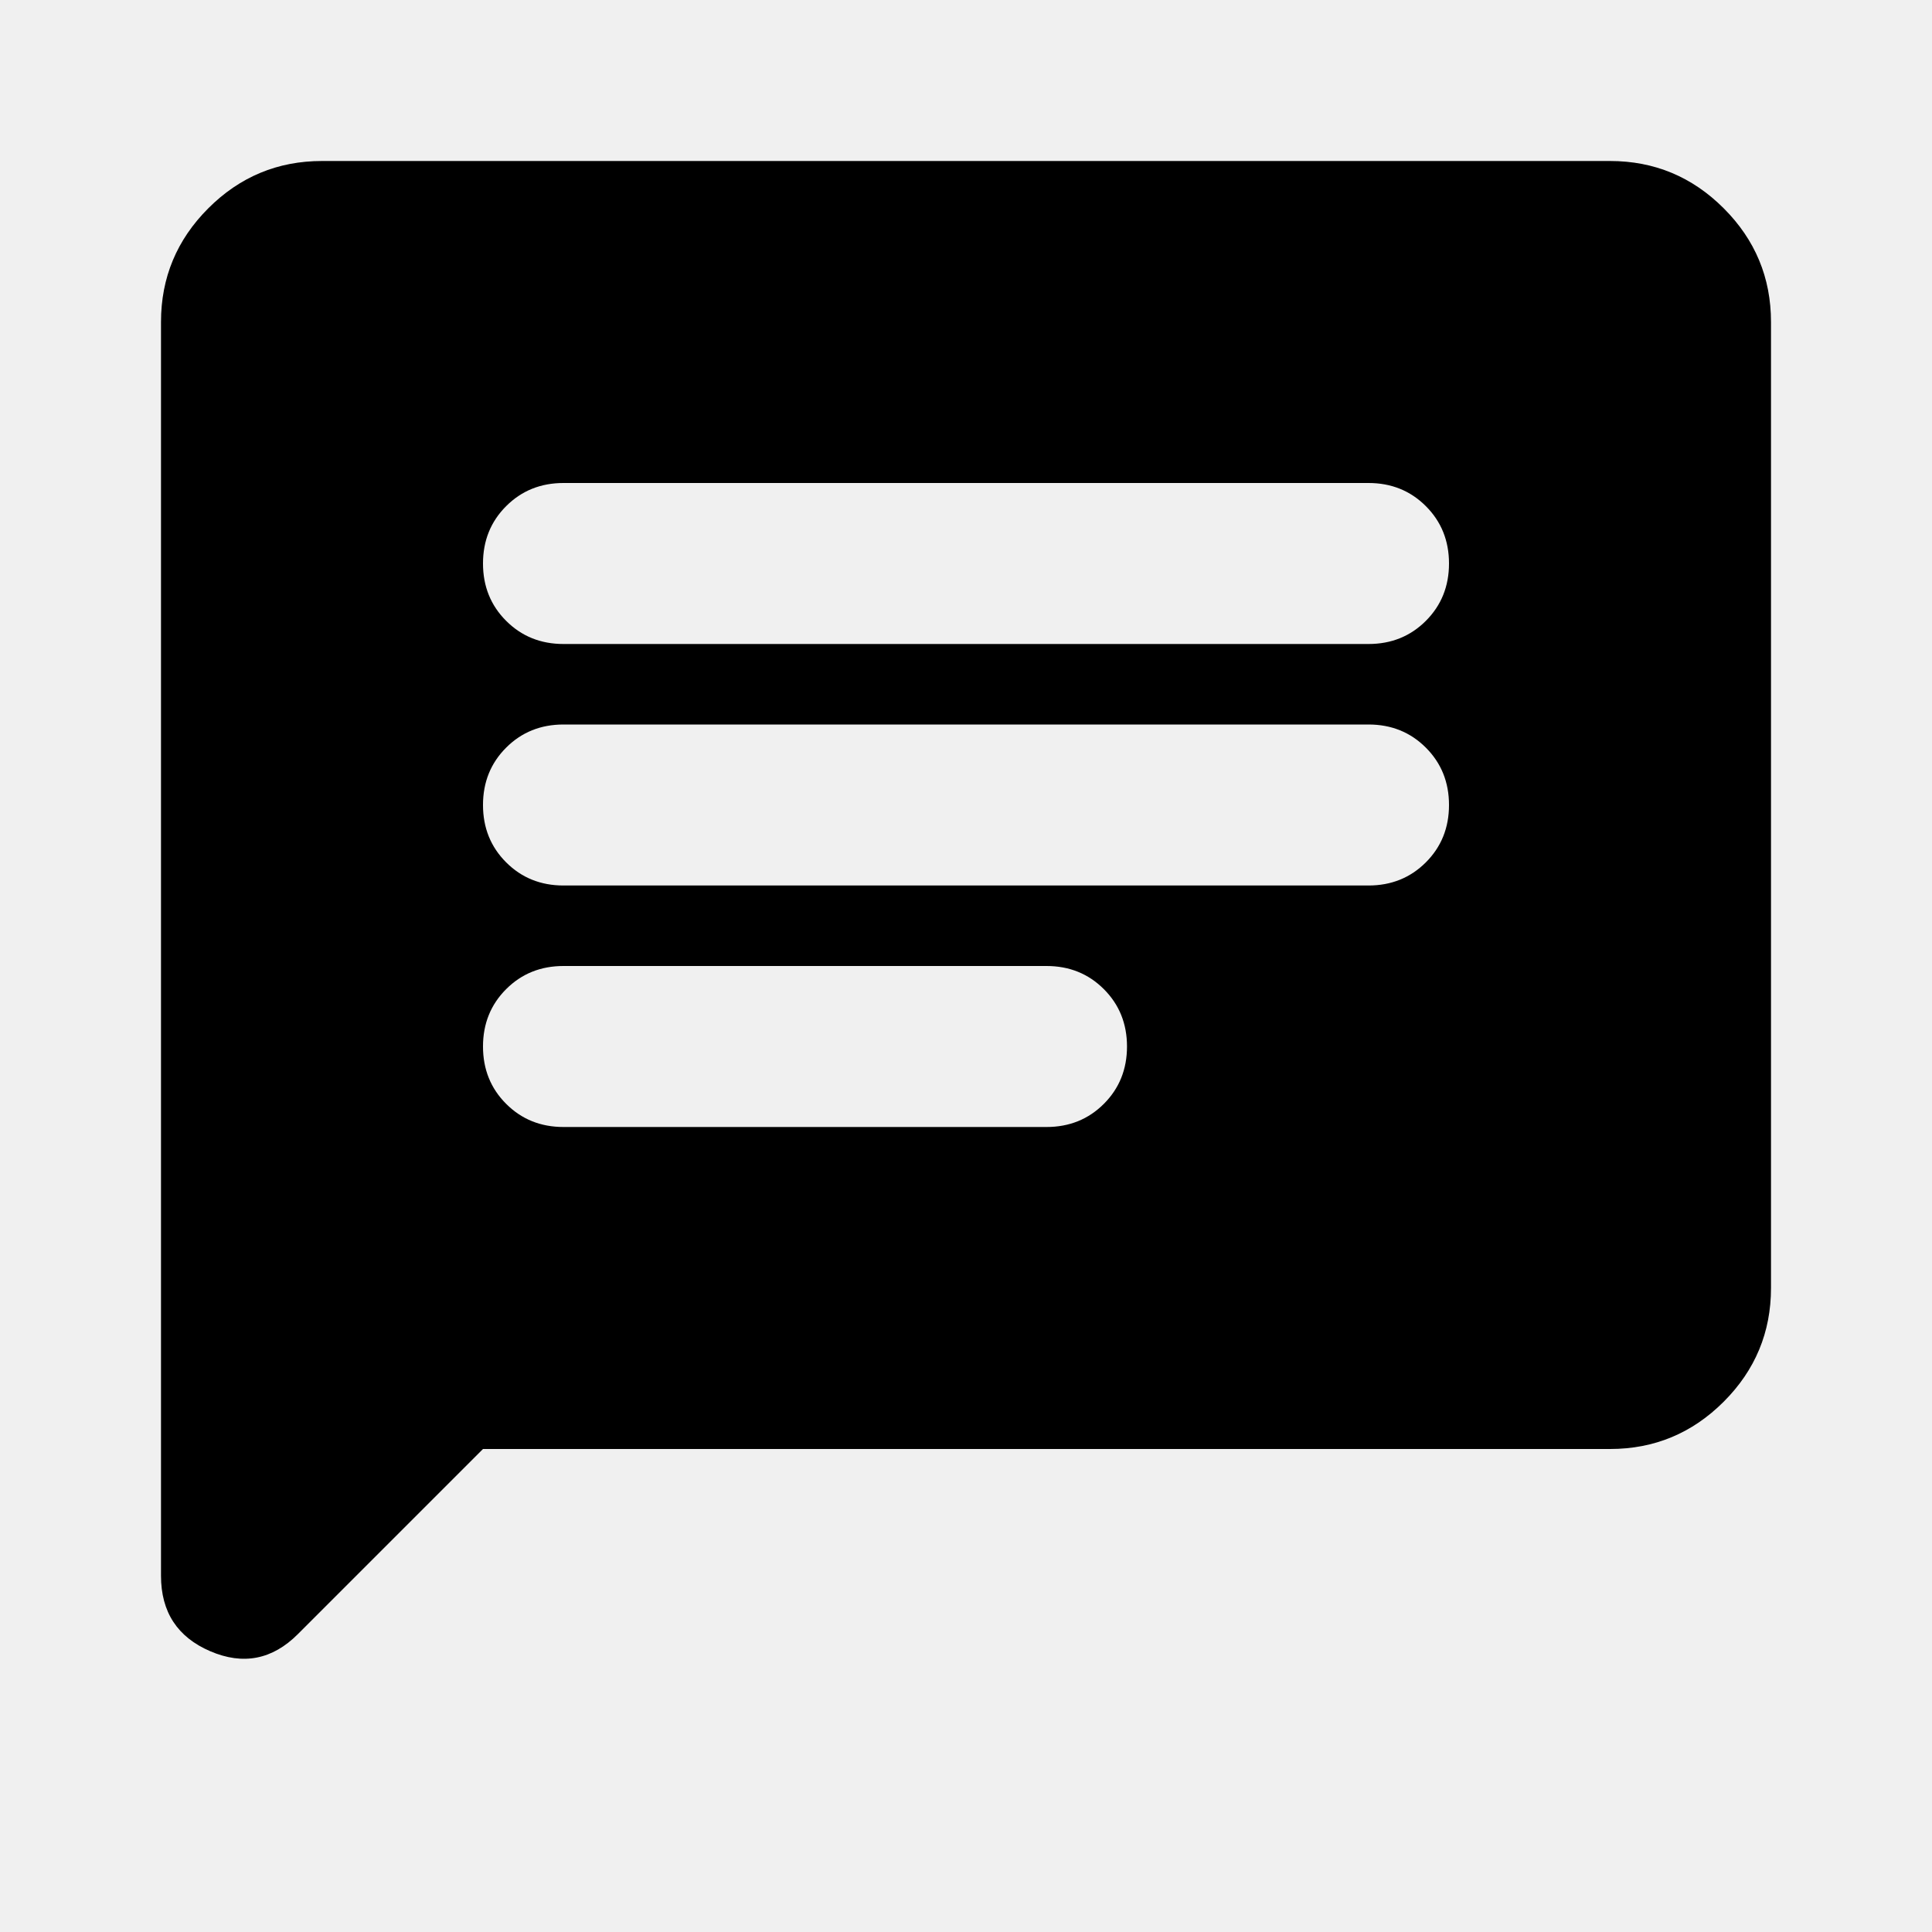
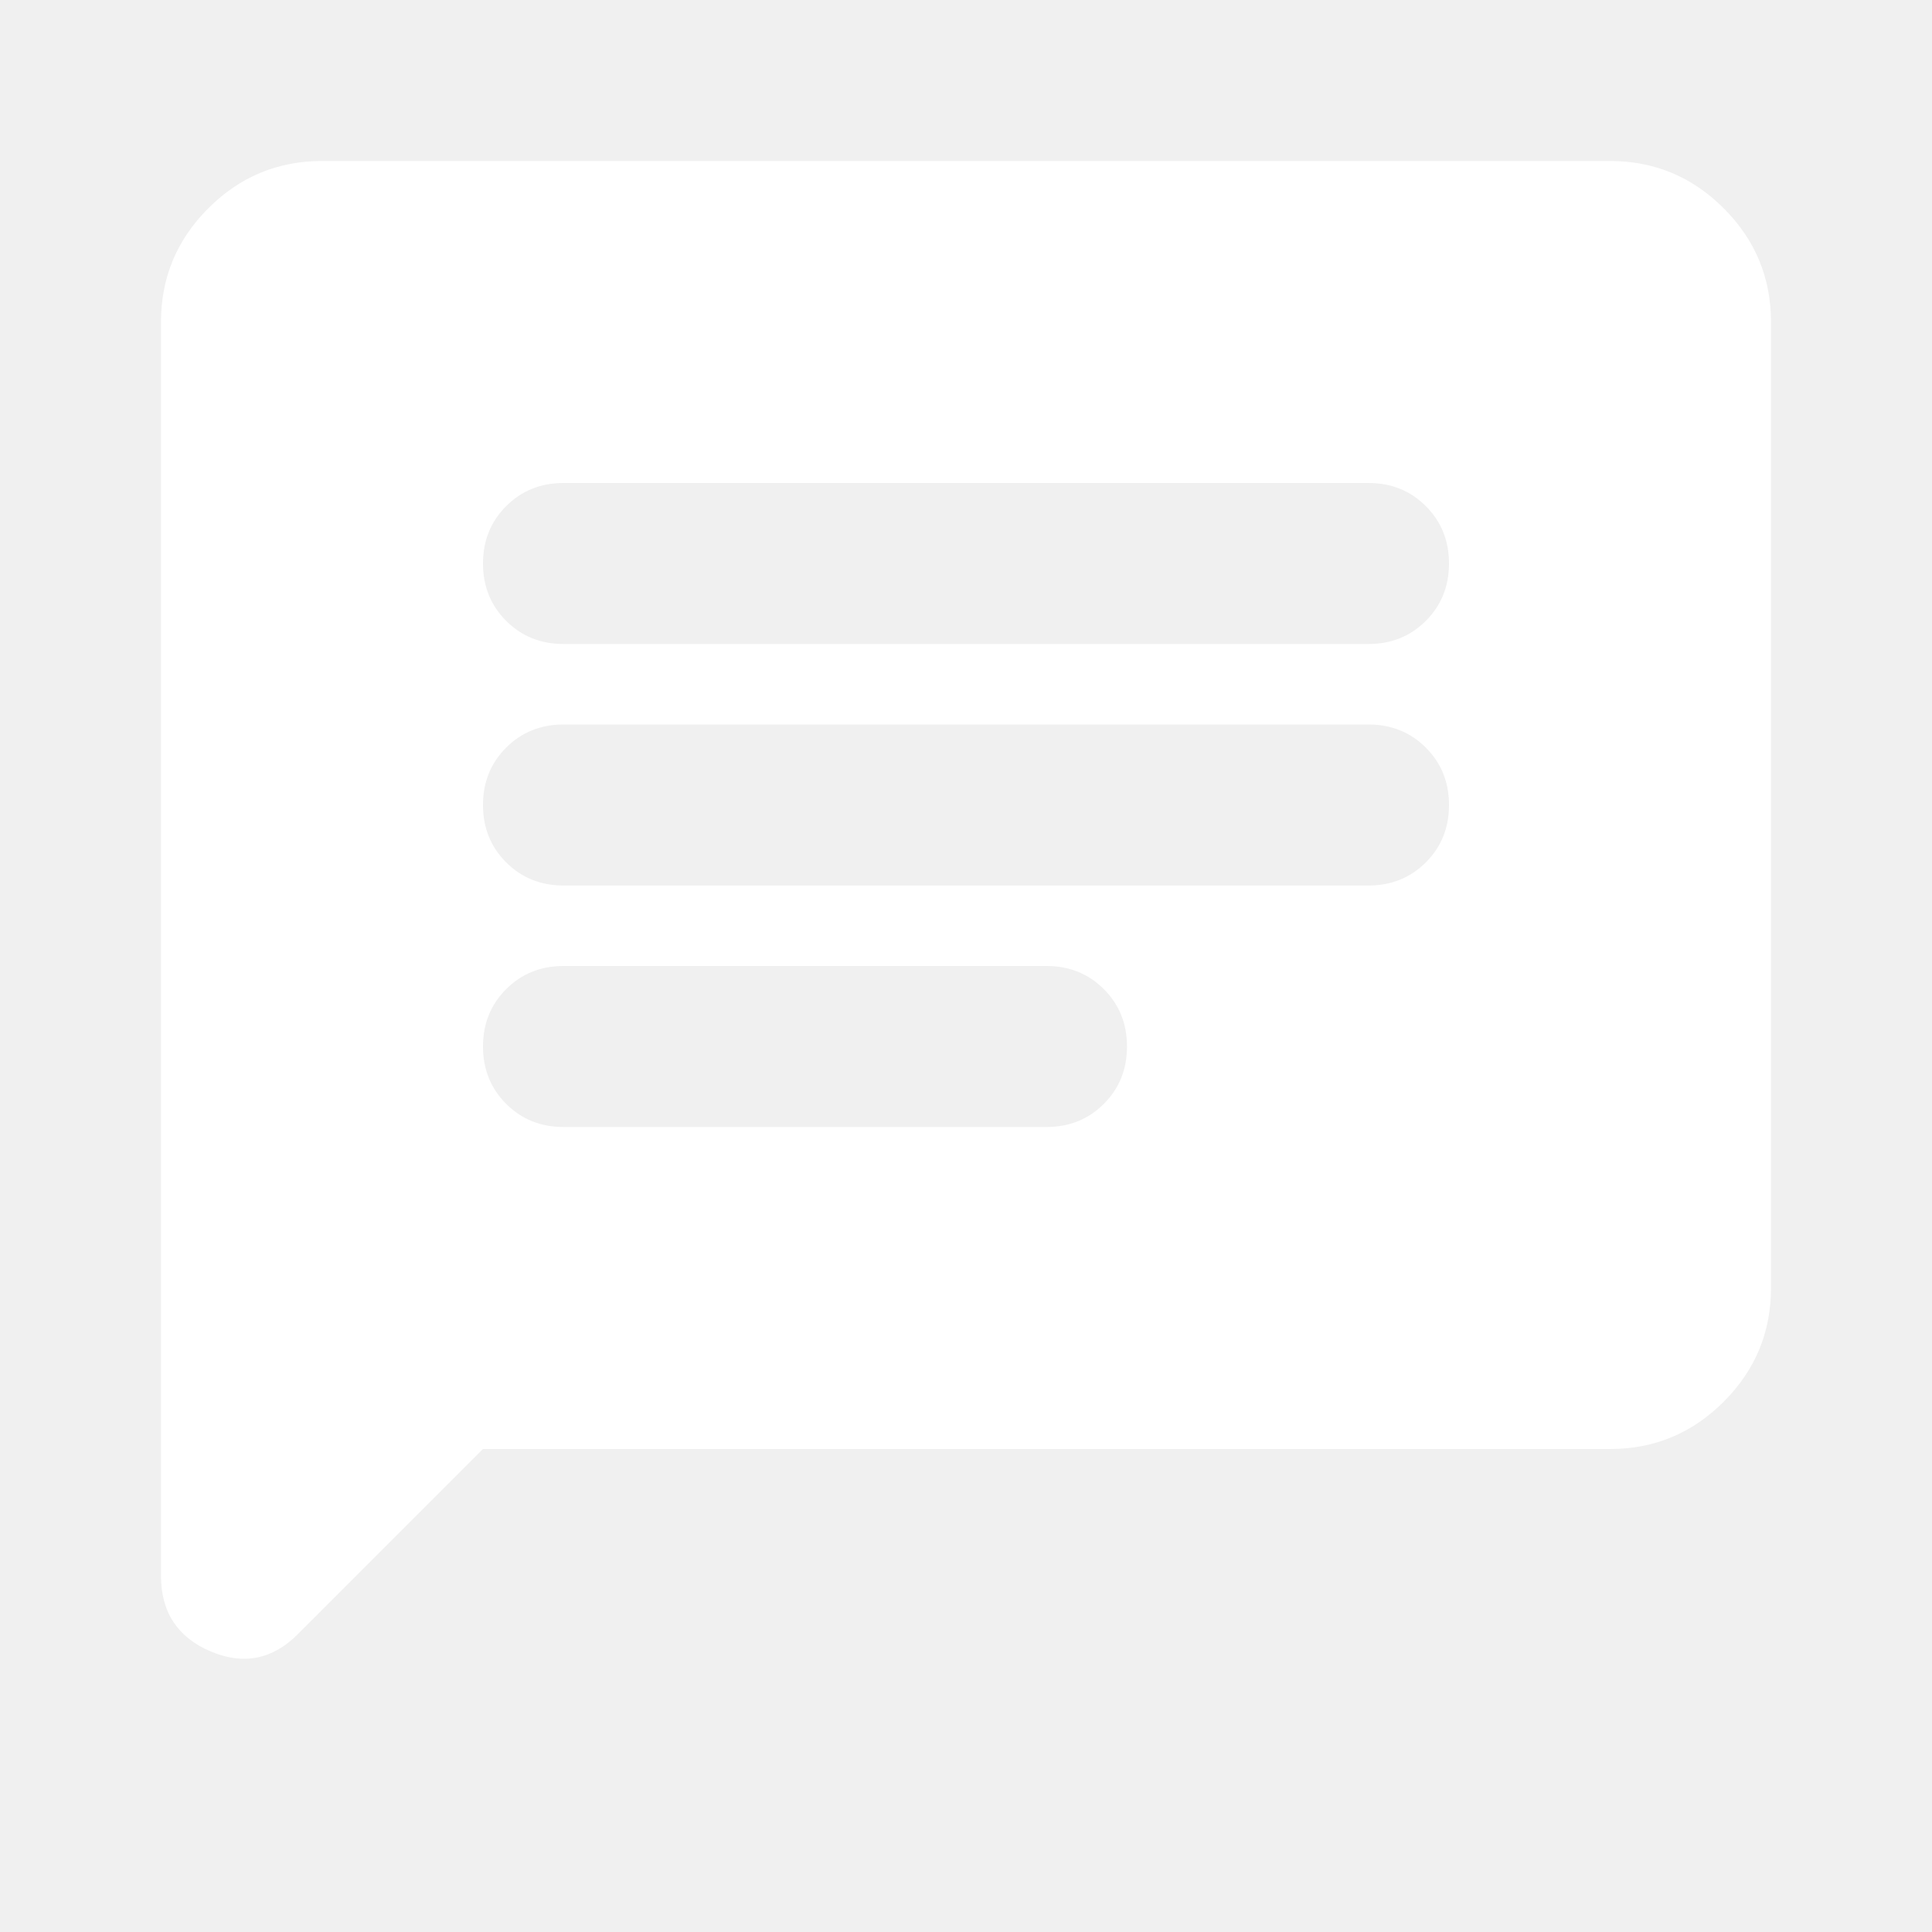
<svg xmlns="http://www.w3.org/2000/svg" height="24" viewBox="0 -960 960 960" width="24">
-   <path d="M280-400h240q17 0 28.5-11.5T560-440q0-17-11.5-28.5T520-480H280q-17 0-28.5 11.5T240-440q0 17 11.5 28.5T280-400Zm0-120h400q17 0 28.5-11.5T720-560q0-17-11.5-28.5T680-600H280q-17 0-28.5 11.5T240-560q0 17 11.5 28.5T280-520Zm0-120h400q17 0 28.5-11.5T720-680q0-17-11.5-28.5T680-720H280q-17 0-28.5 11.5T240-680q0 17 11.5 28.5T280-640Zm-40 400-92 92q-19 19-43.5 8.5T80-177v-623q0-33 23.5-56.5T160-880h640q33 0 56.5 23.5T880-800v480q0 33-23.5 56.5T800-240H240Z" />
+   <path fill="#FFFFFF" d="M280-400h240q17 0 28.5-11.5T560-440q0-17-11.5-28.5T520-480H280q-17 0-28.5 11.5T240-440q0 17 11.5 28.5T280-400Zm0-120h400q17 0 28.5-11.5T720-560q0-17-11.5-28.5T680-600H280q-17 0-28.5 11.5T240-560q0 17 11.5 28.5T280-520Zm0-120h400q17 0 28.5-11.5T720-680q0-17-11.5-28.5T680-720H280q-17 0-28.5 11.5T240-680q0 17 11.5 28.5T280-640Zm-40 400-92 92q-19 19-43.5 8.5T80-177v-623q0-33 23.5-56.5T160-880h640q33 0 56.5 23.5T880-800v480q0 33-23.5 56.5T800-240H240Z" />
</svg>
